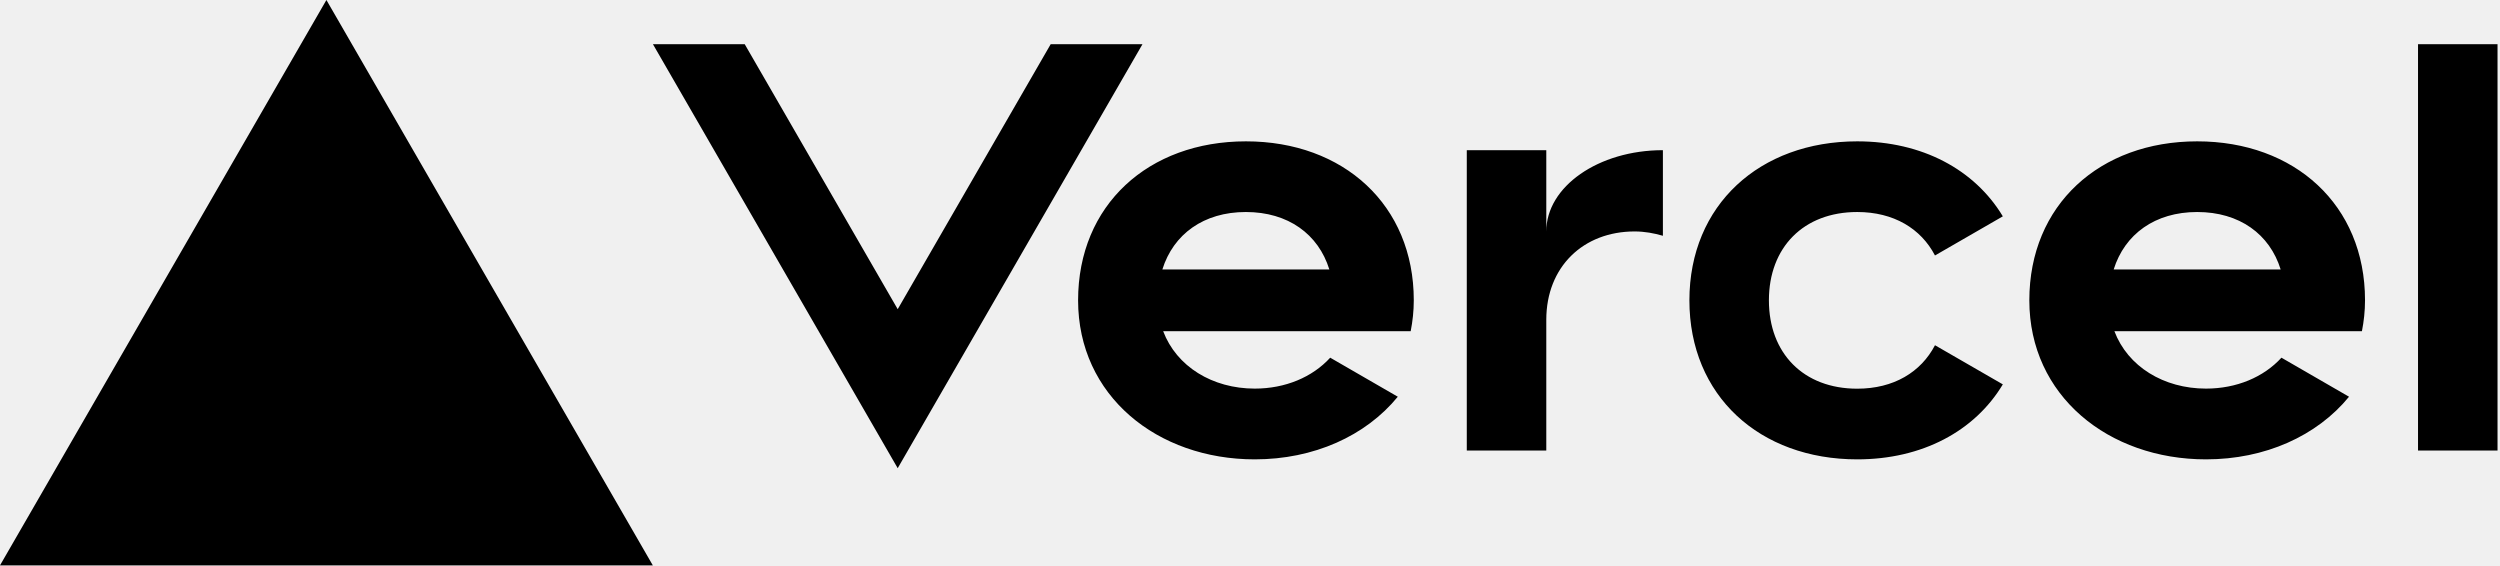
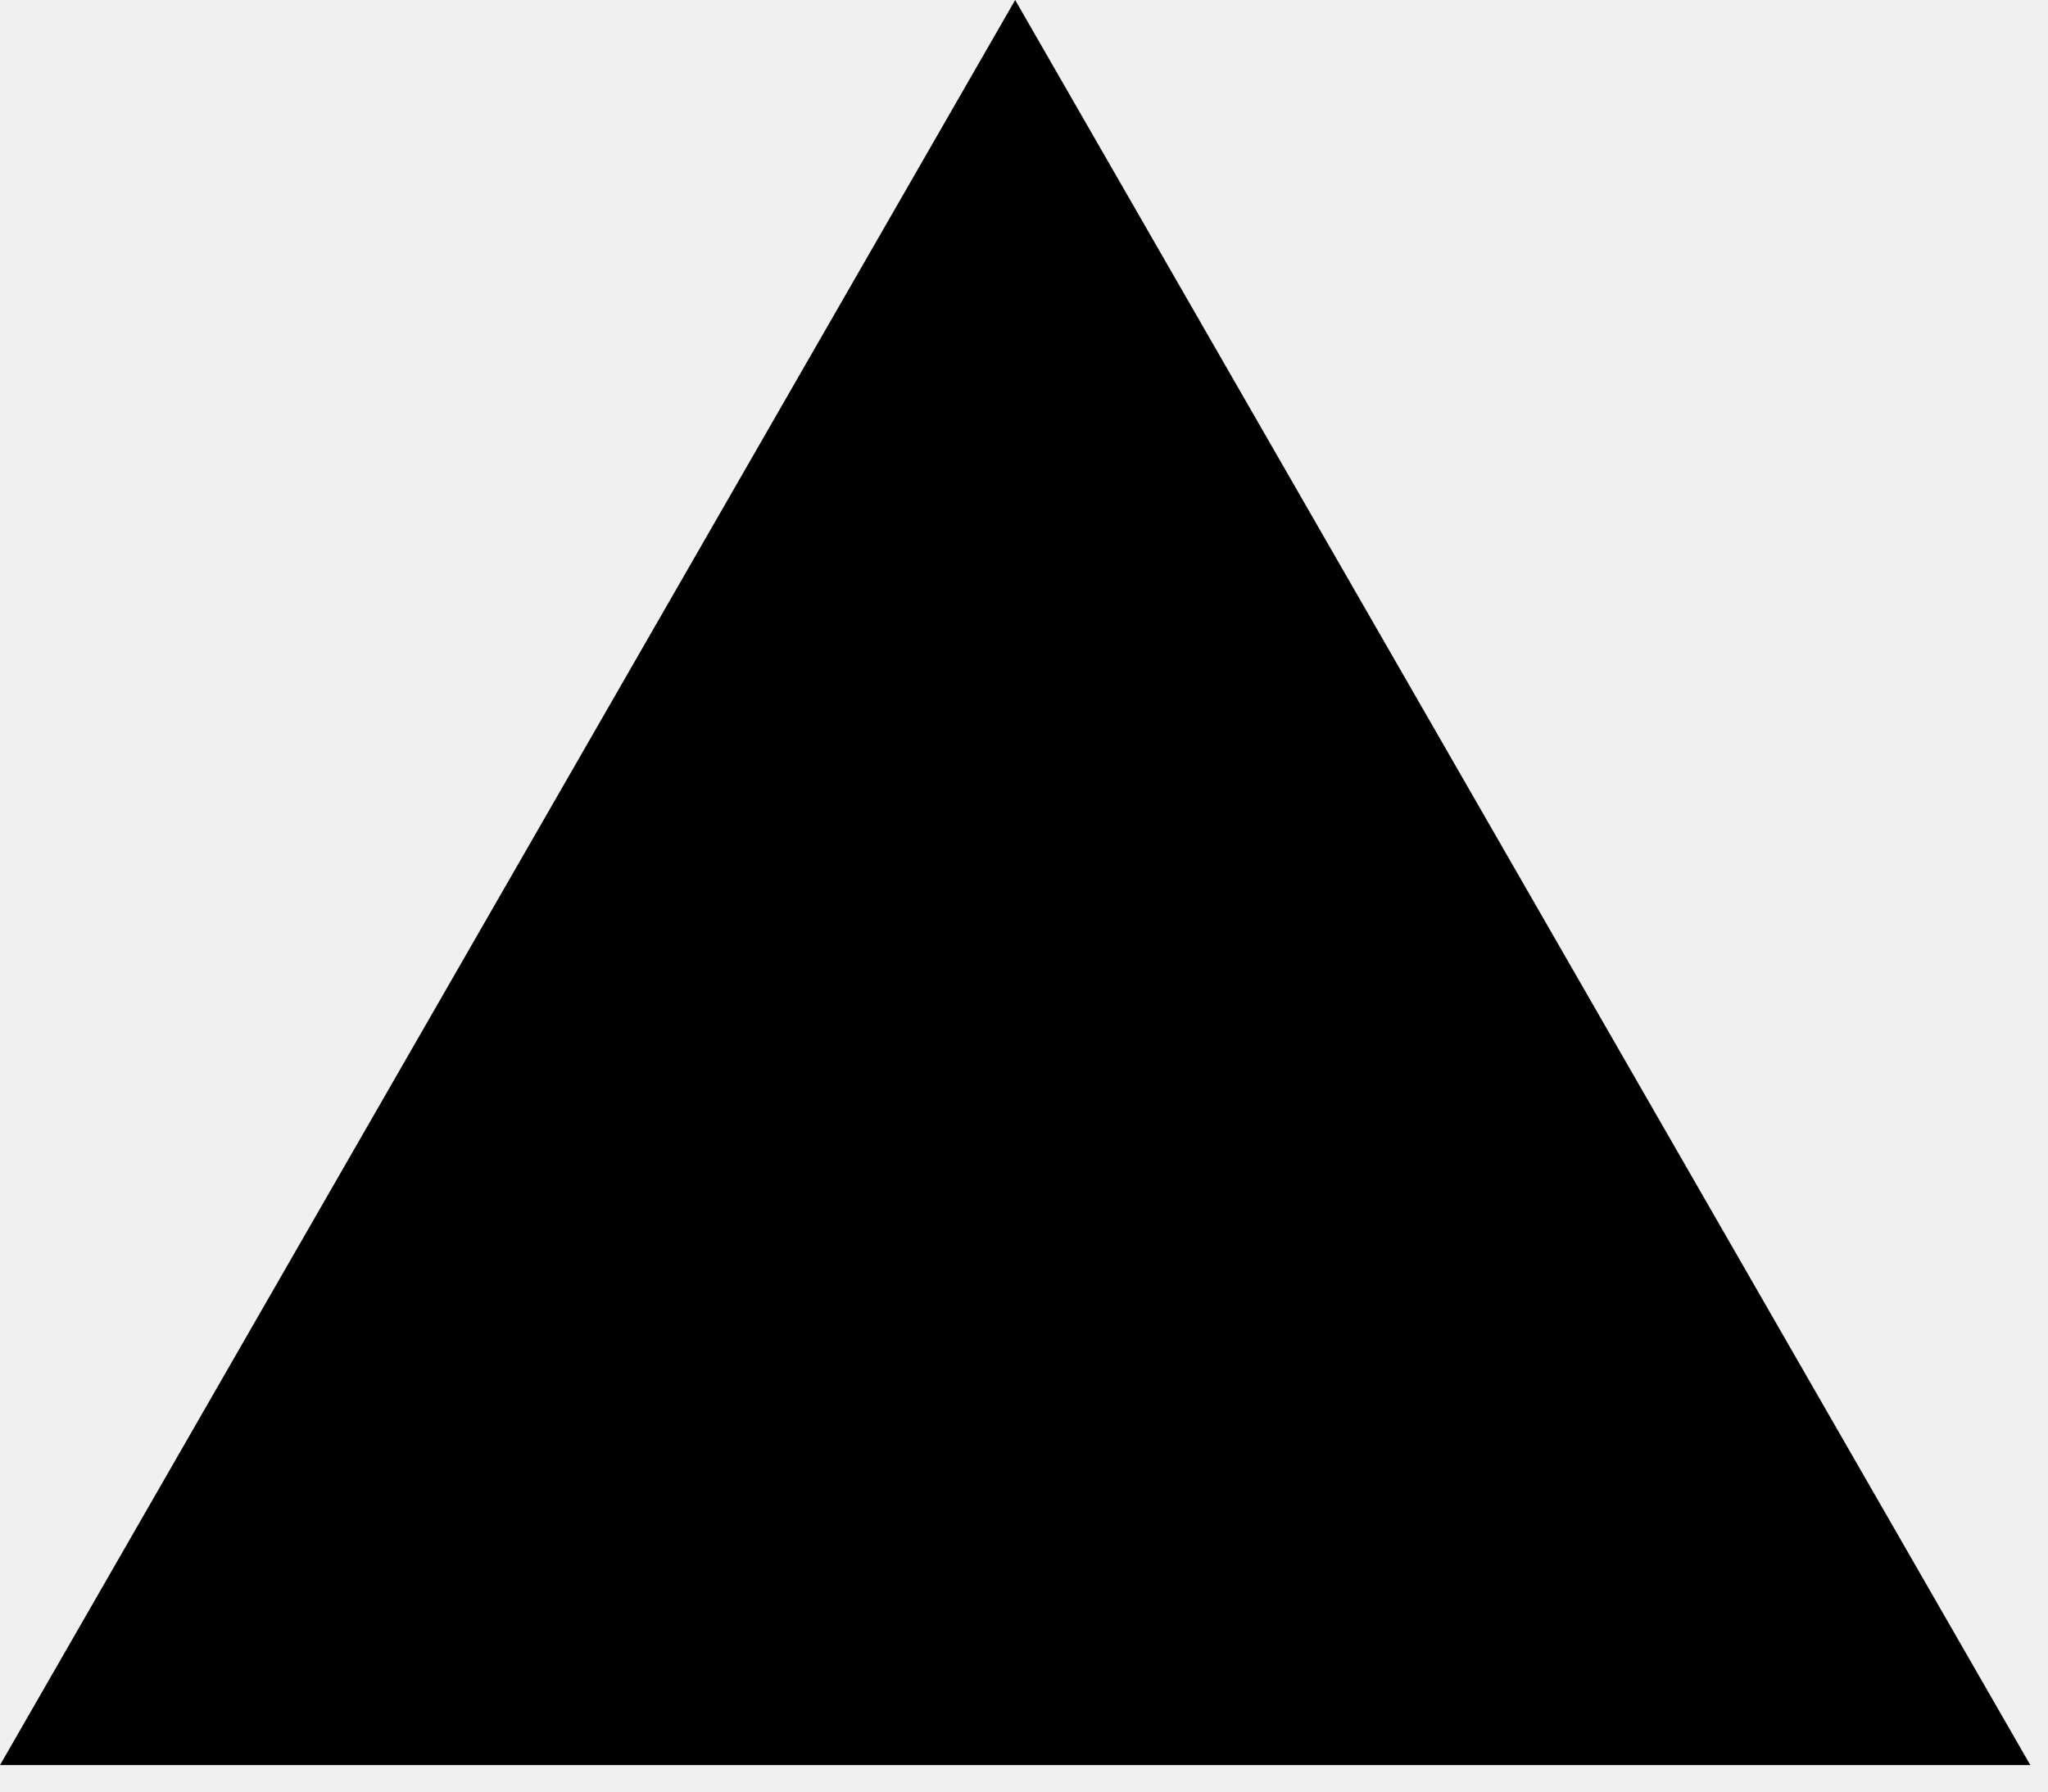
- <svg xmlns="http://www.w3.org/2000/svg" width="283" height="64" viewBox="0 0 283 64" fill="none">
-   <path d="M141.04 16c-11.04 0-19 7.2-19 18s8.96 18 20 18c6.67 0 12.55-2.64 16.19-7.09l-7.65-4.42c-2.02 2.21-5.09 3.5-8.54 3.5-4.79 0-8.86-2.5-10.37-6.5h28.02c.22-1.12.35-2.28.35-3.5 0-10.79-7.96-17.99-19-17.99zm-9.46 14.5c1.25-3.99 4.67-6.5 9.45-6.5 4.79 0 8.21 2.51 9.45 6.5h-18.9zM248.72 16c-11.04 0-19 7.2-19 18s8.96 18 20 18c6.67 0 12.55-2.64 16.19-7.09l-7.65-4.42c-2.02 2.21-5.09 3.5-8.54 3.5-4.79 0-8.86-2.5-10.37-6.5h28.02c.22-1.12.35-2.28.35-3.5 0-10.79-7.96-17.99-19-17.99zm-9.45 14.5c1.25-3.99 4.67-6.5 9.45-6.5 4.79 0 8.21 2.51 9.45 6.5h-18.9zM200.24 34c0 6 3.92 10 10 10 4.12 0 7.21-1.87 8.8-4.92l7.68 4.43c-3.18 5.3-9.14 8.49-16.48 8.49-11.05 0-19-7.2-19-18s7.96-18 19-18c7.34 0 13.29 3.19 16.48 8.49l-7.68 4.43c-1.59-3.05-4.68-4.92-8.8-4.92-6.07 0-10 4-10 10zm82.48-29v46h-9V5h9zM36.95 0L73.9 64H0L36.95 0zm92.38 5l-27.71 48L73.91 5H84.3l17.32 30 17.32-30h10.39zm58.91 12v9.69c-1-.29-2.06-.49-3.2-.49-5.81 0-10 4-10 10V51h-9V17h9v9.2c0-5.08 5.91-9.2 13.2-9.2z" fill="#000" />
+ <svg xmlns="http://www.w3.org/2000/svg" width="48" height="42" viewBox="0 0 48 42" fill="none">
+   <g clip-path="url(#clip0)">
+     <path fill-rule="evenodd" clip-rule="evenodd" d="M23.793 0L47.586 41.379H0L23.793 0Z" fill="black" />
+   </g>
+   <defs>
+     <clipPath id="clip0">
+       <rect width="48" height="41.379" fill="white" />
+     </clipPath>
+   </defs>
</svg>
